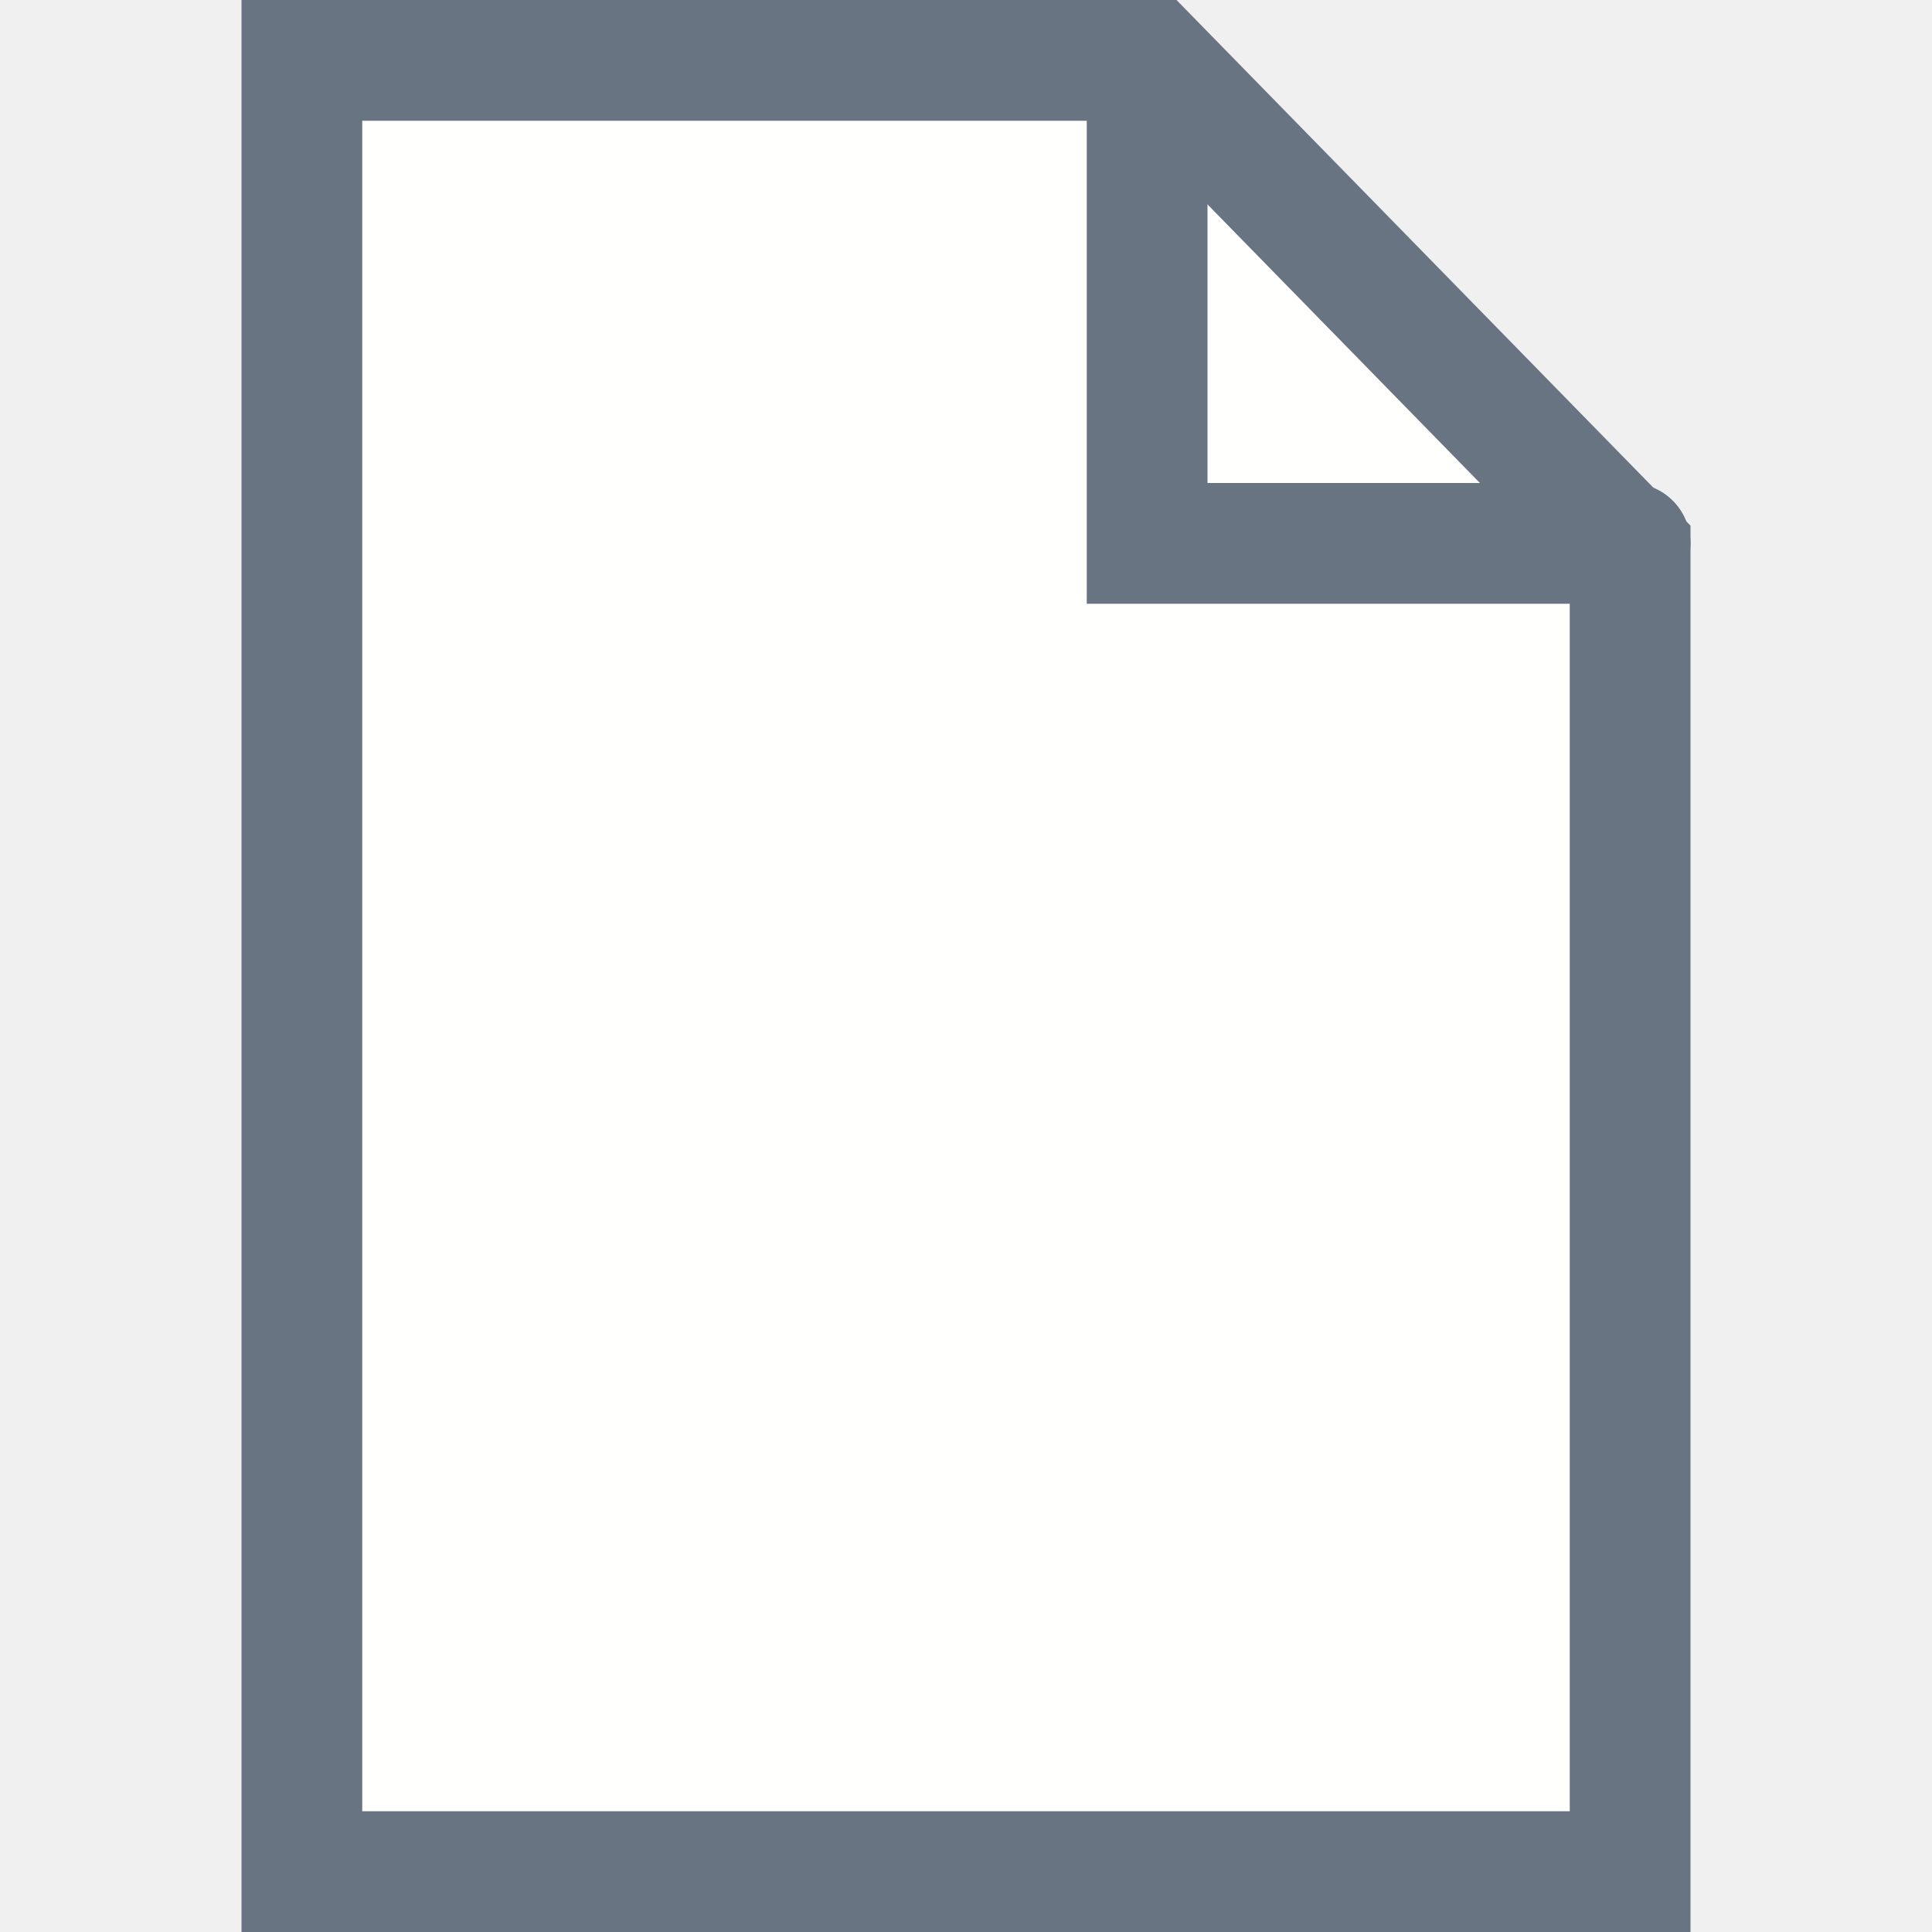
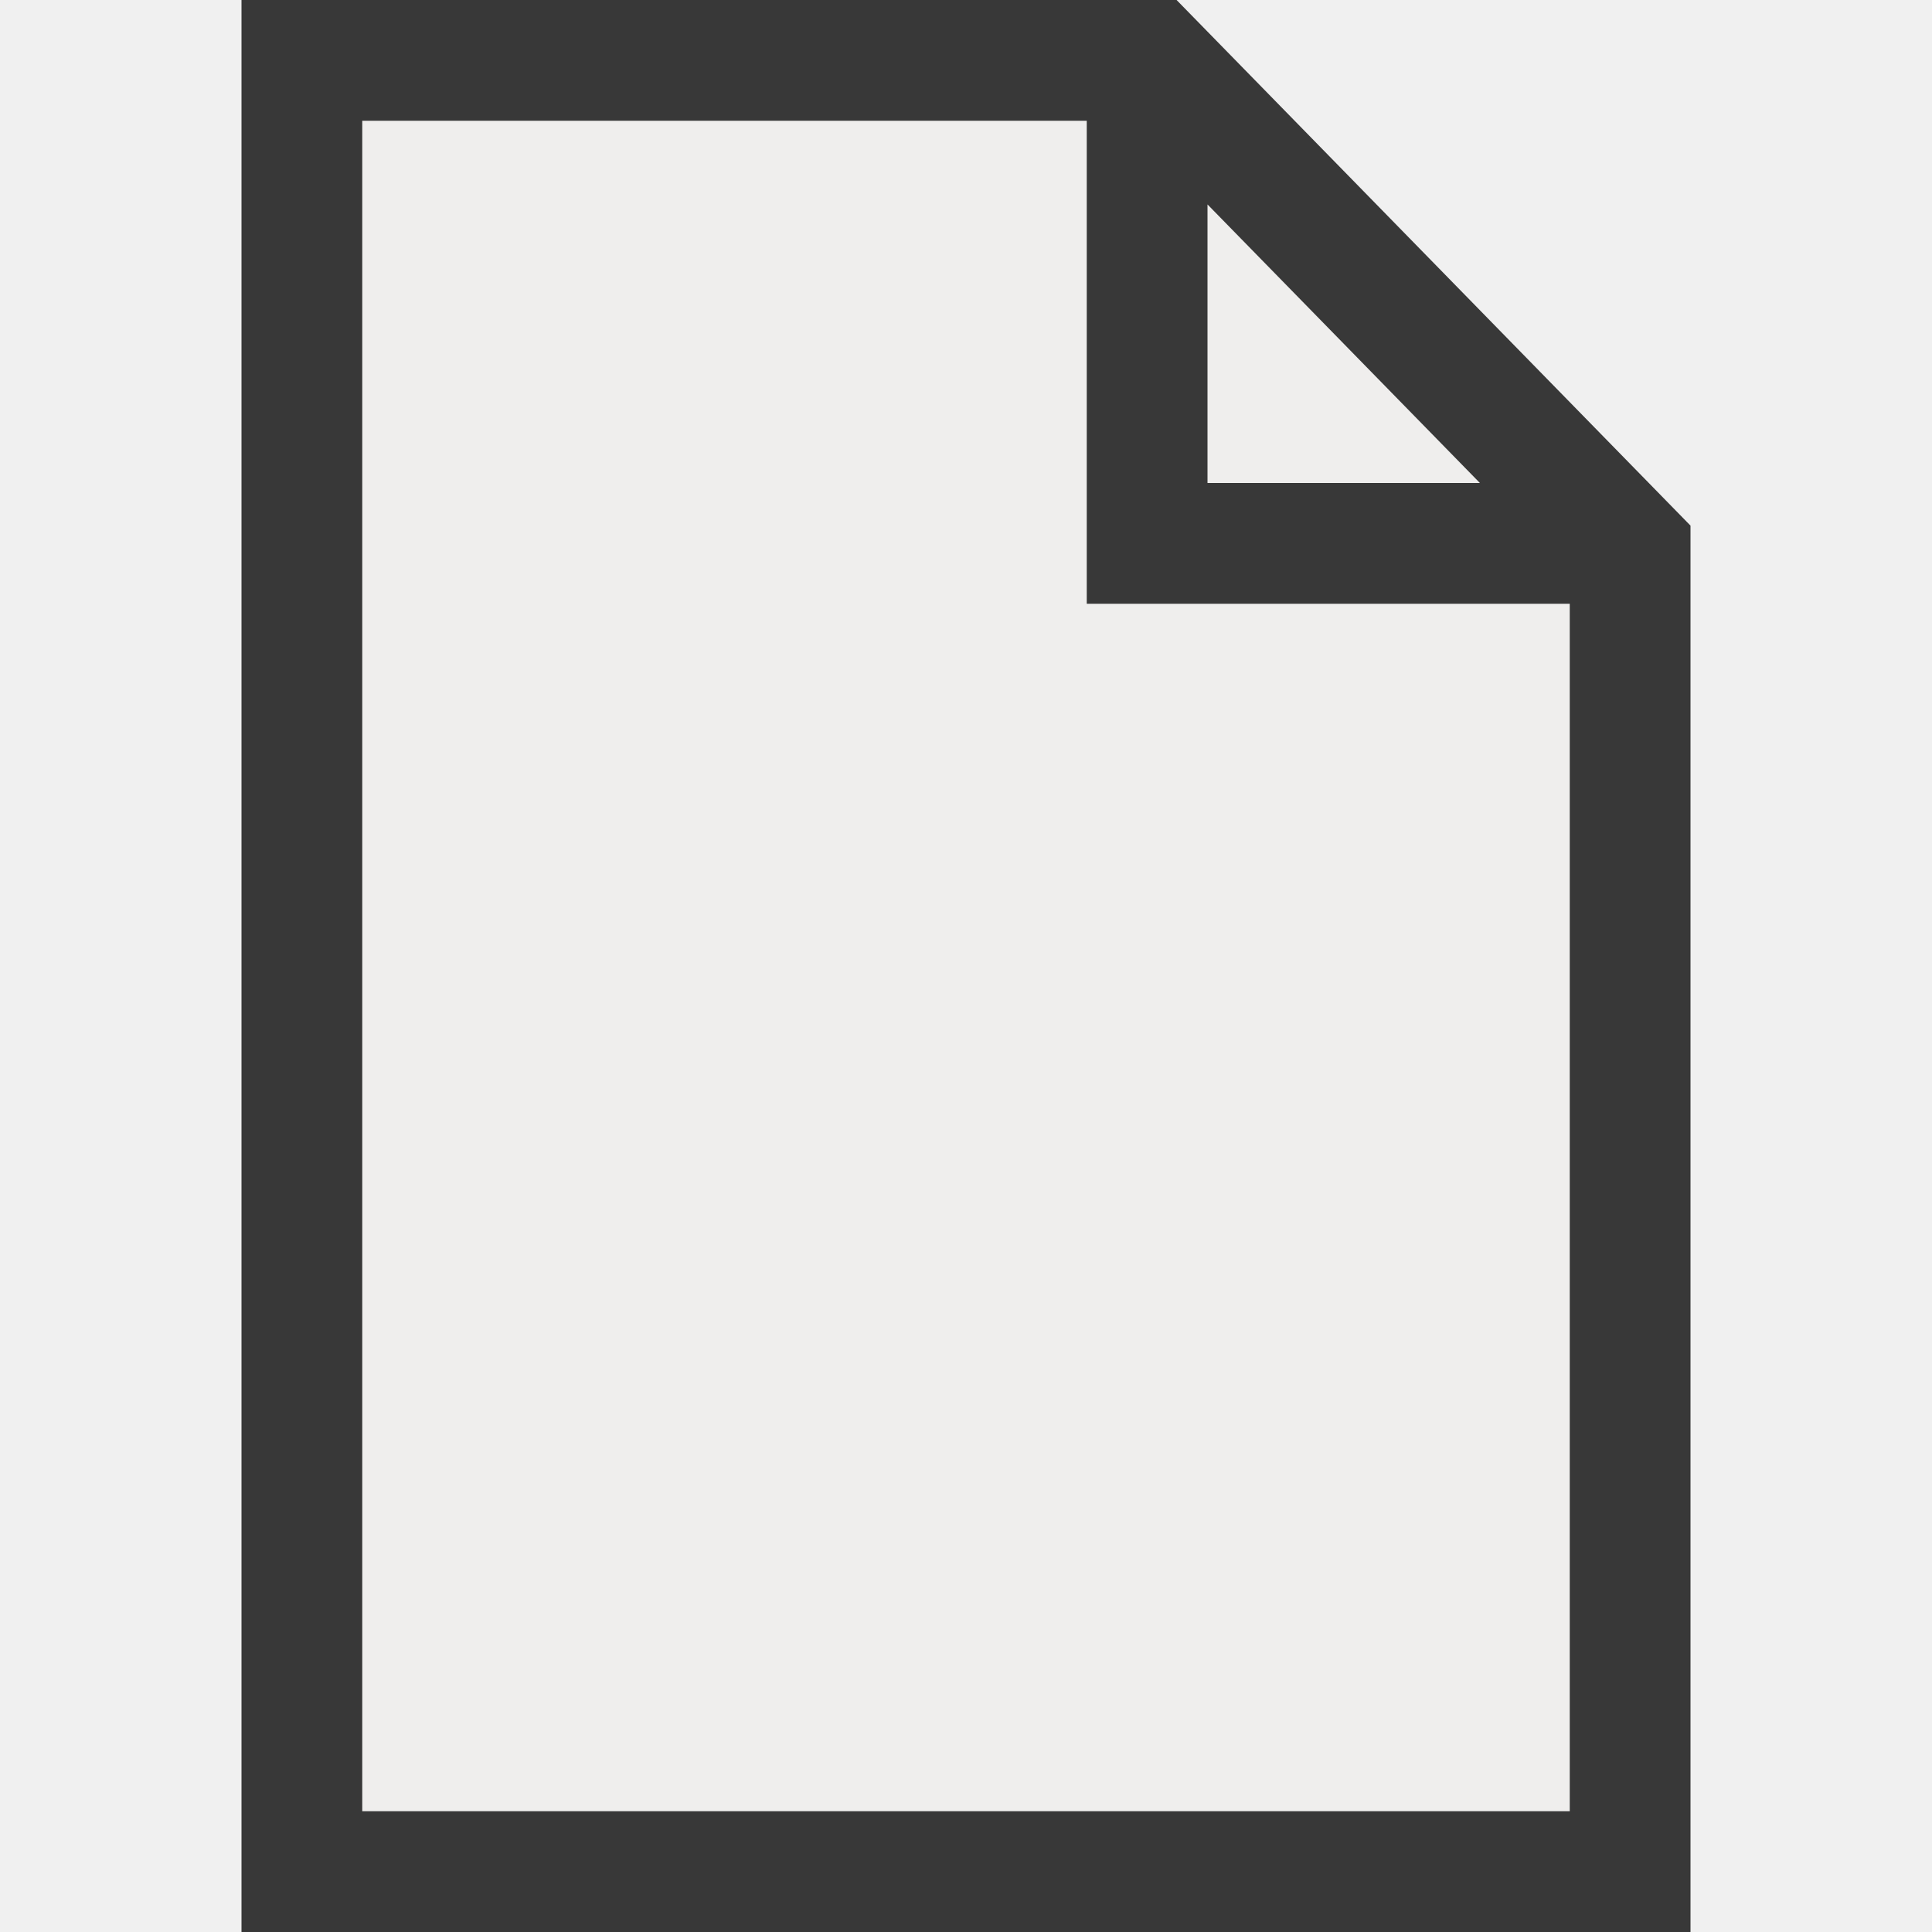
<svg xmlns="http://www.w3.org/2000/svg" version="1.1" id="Layer_1" x="0px" y="0px" width="16px" height="16px" viewBox="0 0 16 16" enable-background="new 0 0 16 16" xml:space="preserve">
  <g id="icon">
-     <polygon points="13.5,15.5 2.5,15.5 2.5,0.5 9.533,0.5 13.5,4.557" fill="#FFFFFE" stroke="#697483" stroke-width="1" stroke-linecap="round" stroke-miterlimit="50" stroke-linejoin="miter" />
-     <polyline points="13.5,4.5 9.5,4.5 9.5,0.5" fill="none" stroke="#697483" stroke-width="1" stroke-linecap="round" stroke-miterlimit="50" stroke-linejoin="miter" />
+     <polygon points="13.5,15.5 2.5,15.5 2.5,0.5 9.533,0.5 13.5,4.557" fill="#FFFFFF" stroke-linejoin="miter" />
+     <polygon points="13.5,15.5 2.5,15.5 2.5,0.5 9.533,0.5 13.5,4.557" fill="#C8C6C4" stroke-linejoin="miter" opacity="0.3" />
+     <path d="M9.744,0H2v16h12V4.353L9.744,0zM10,1.693L12.256,4H10V1.693zM3,15V1h6v4h4v10H3z" fill="#383838" />
  </g>
</svg>
